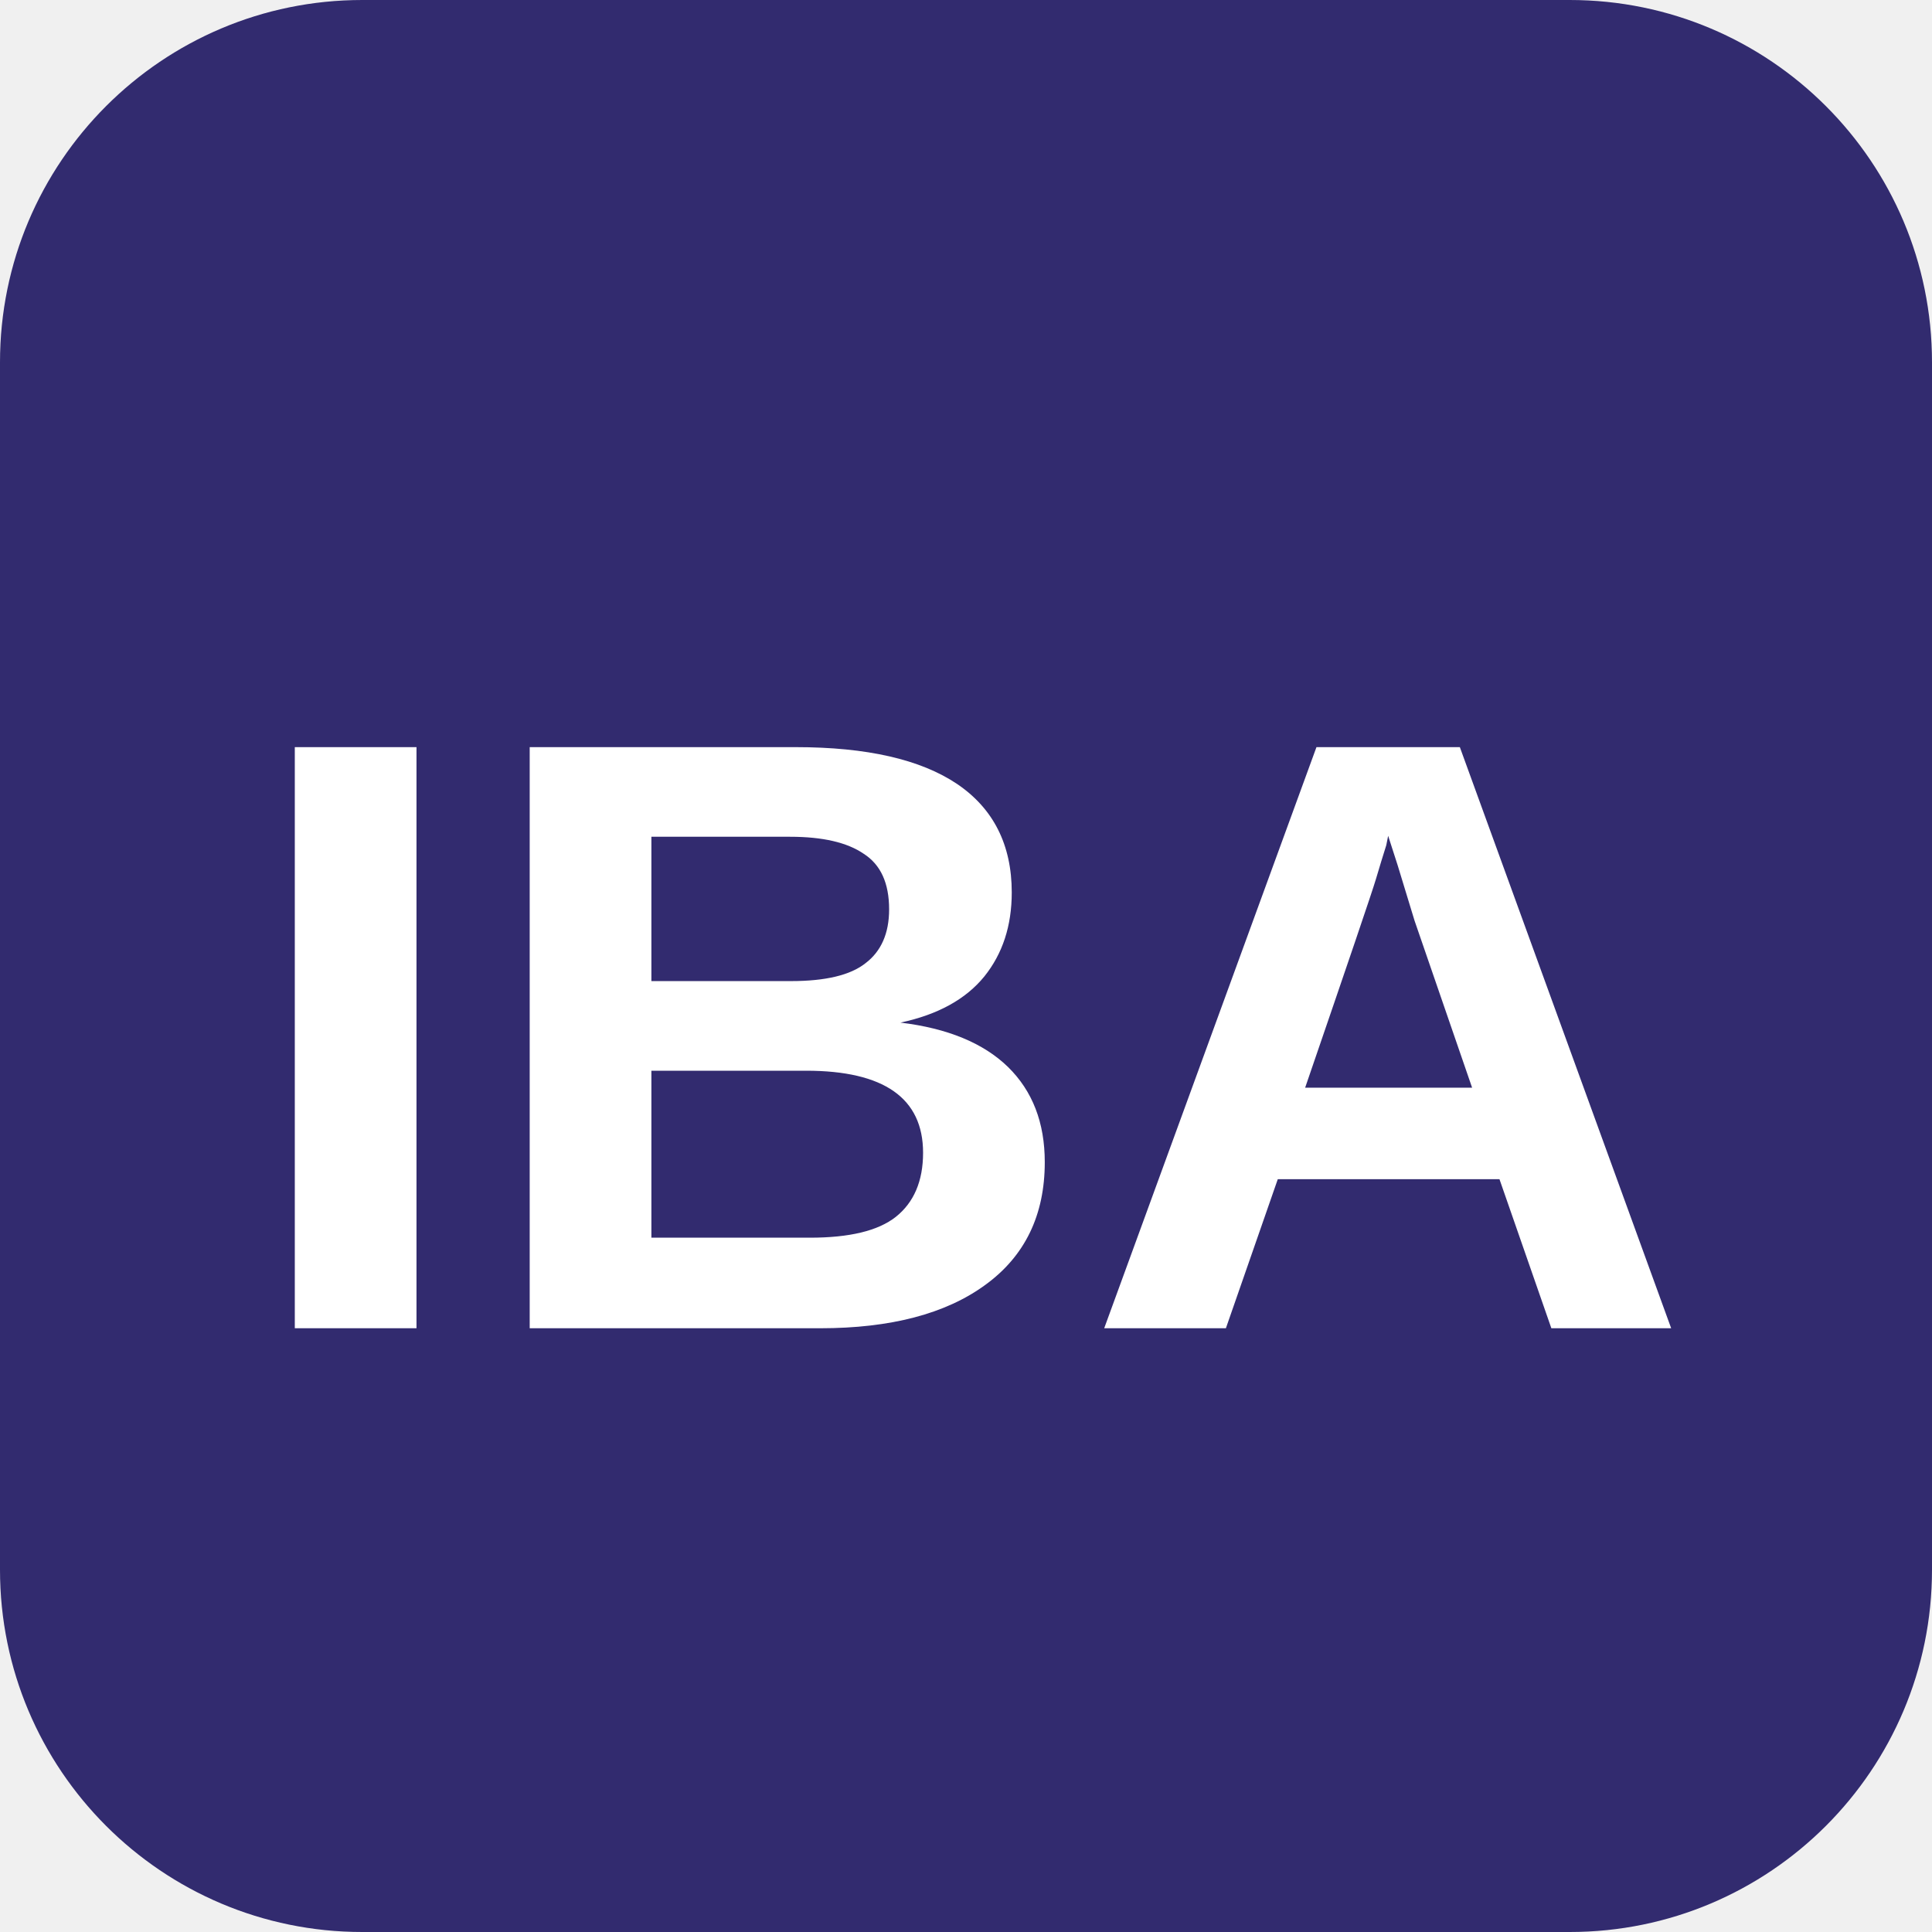
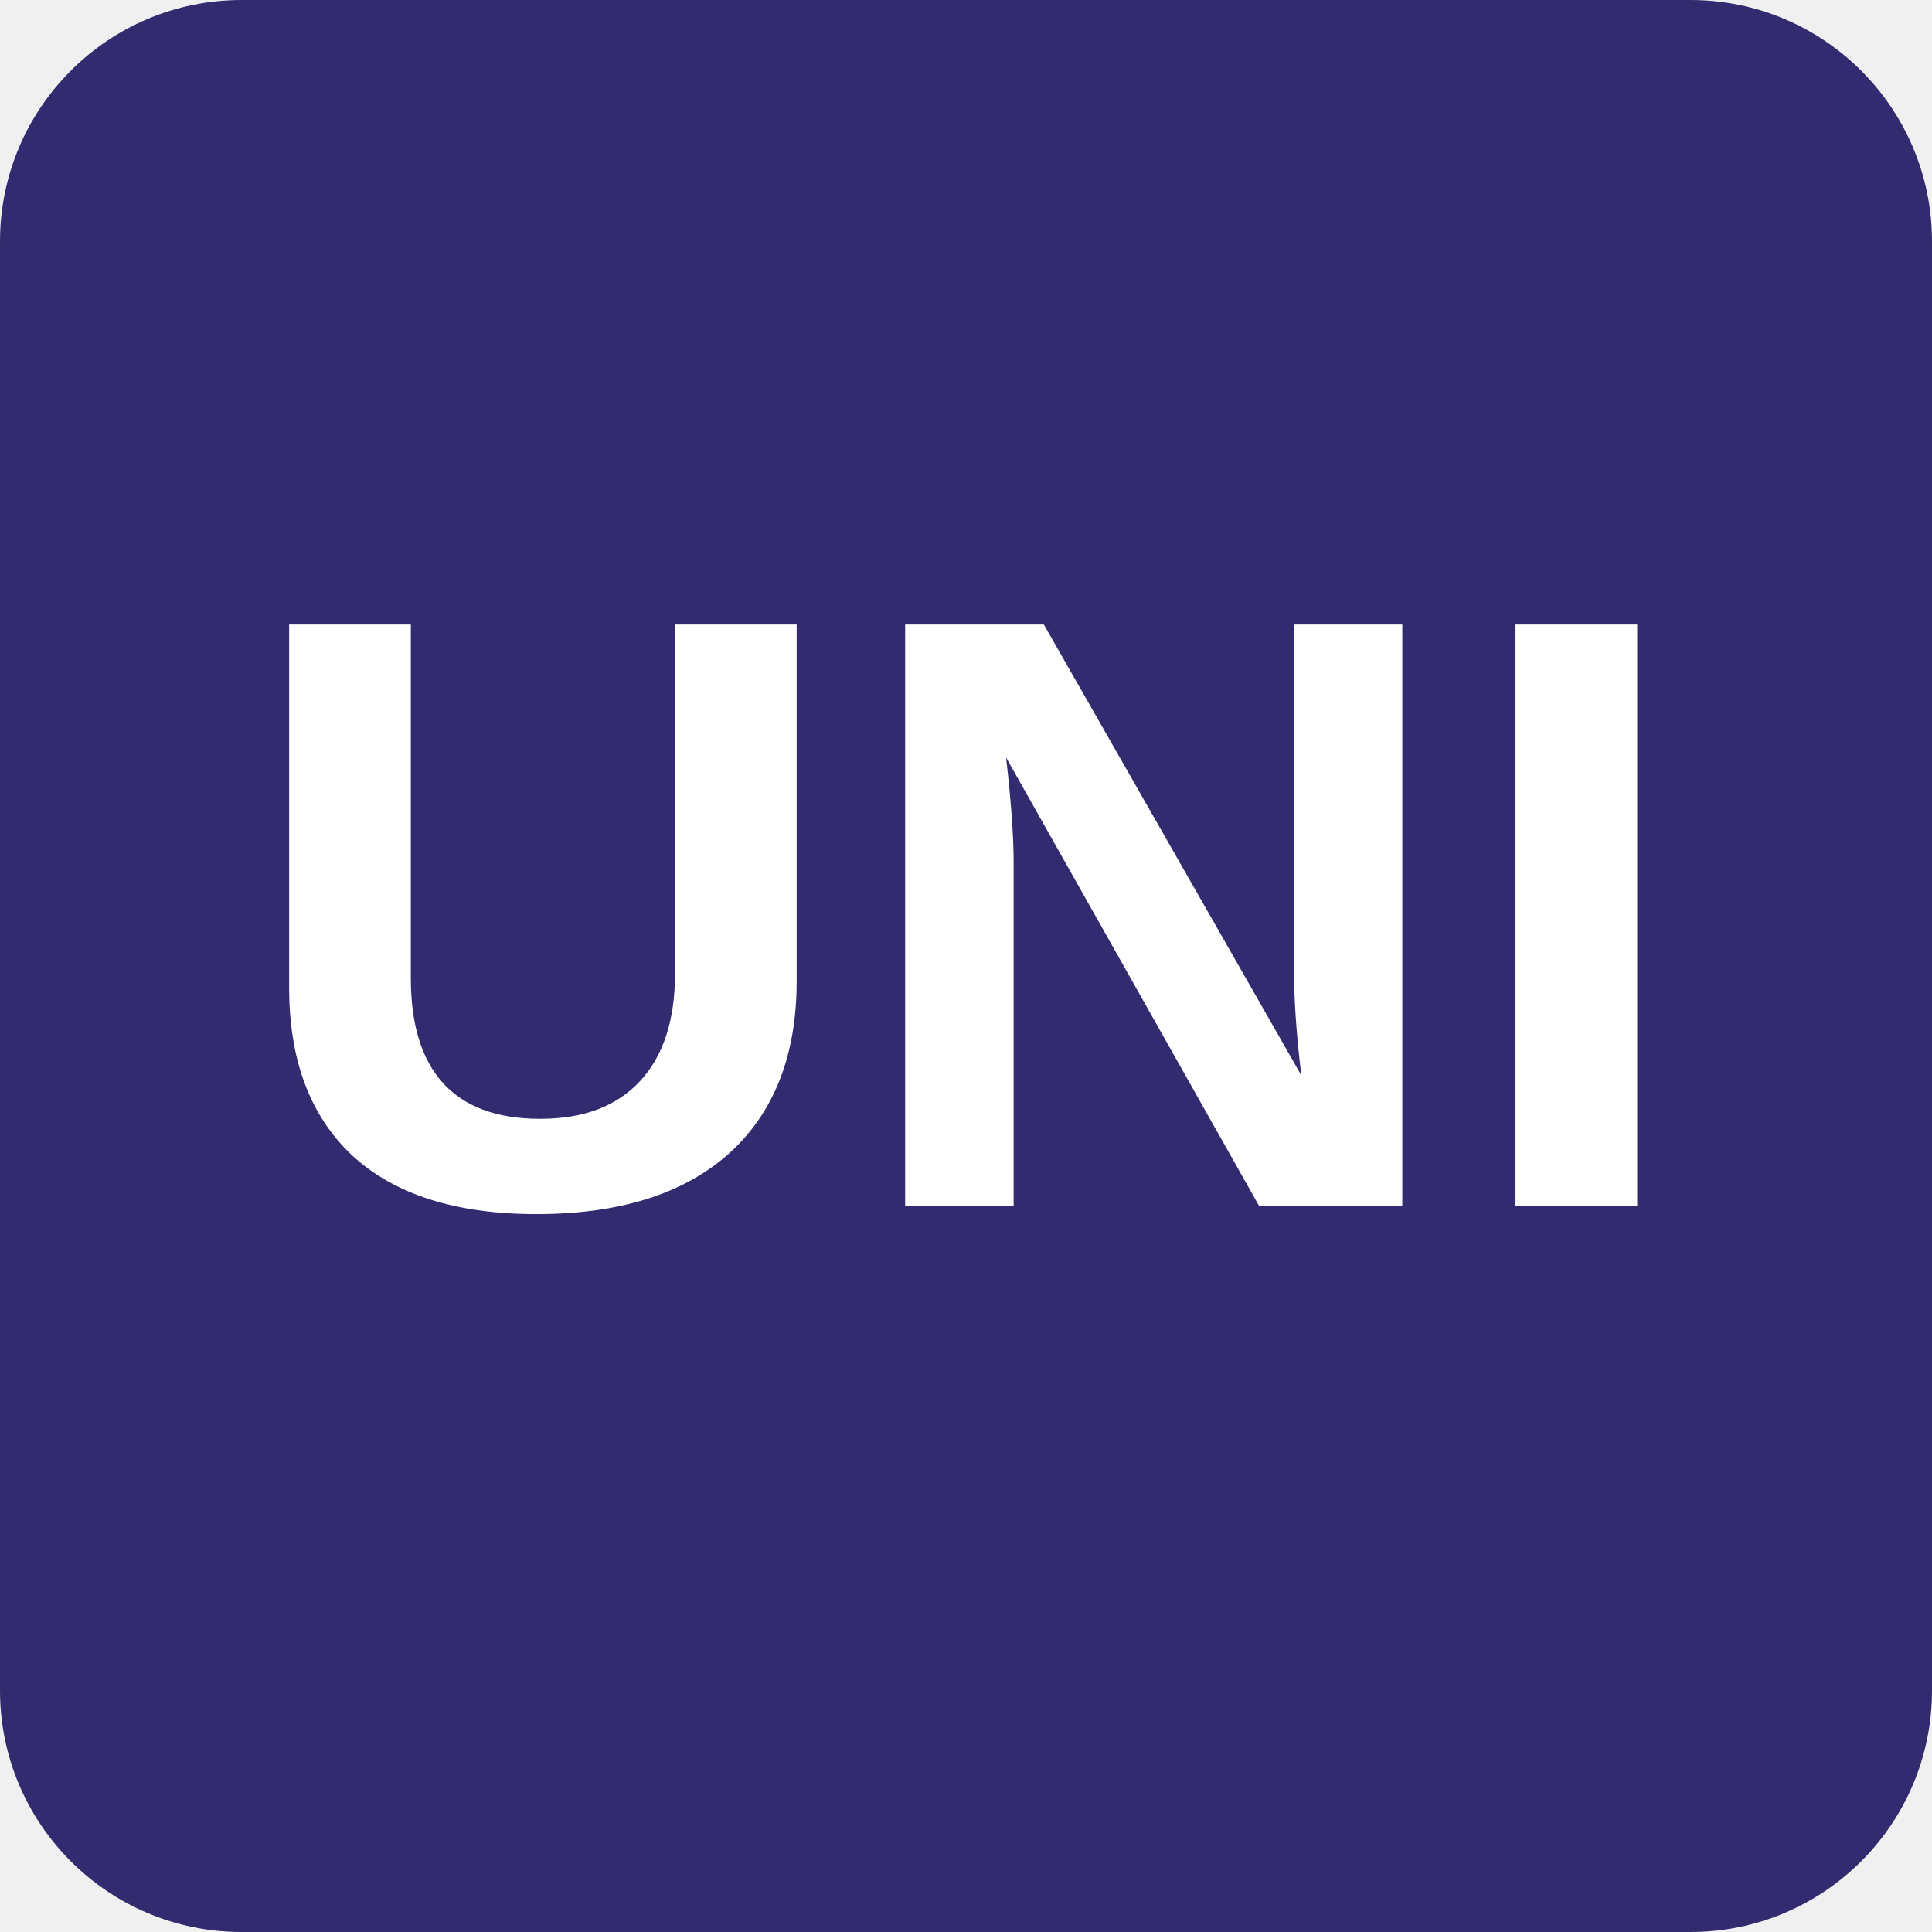
<svg xmlns="http://www.w3.org/2000/svg" width="32" height="32" viewBox="0 0 32 32">
-   <rect width="32" height="32" rx="6" fill="#322b6f" />
-   <text x="16" y="22" font-family="Arial, sans-serif" font-size="14" font-weight="bold" fill="#ffffff" text-anchor="middle">IBA</text>
+   <rect width="32" height="32" rx="4" fill="#322b6f" />
+   <text x="50%" y="50%" dominant-baseline="middle" text-anchor="middle" fill="white" font-family="Arial, sans-serif" font-weight="bold" font-size="14">UNI</text>
</svg>
